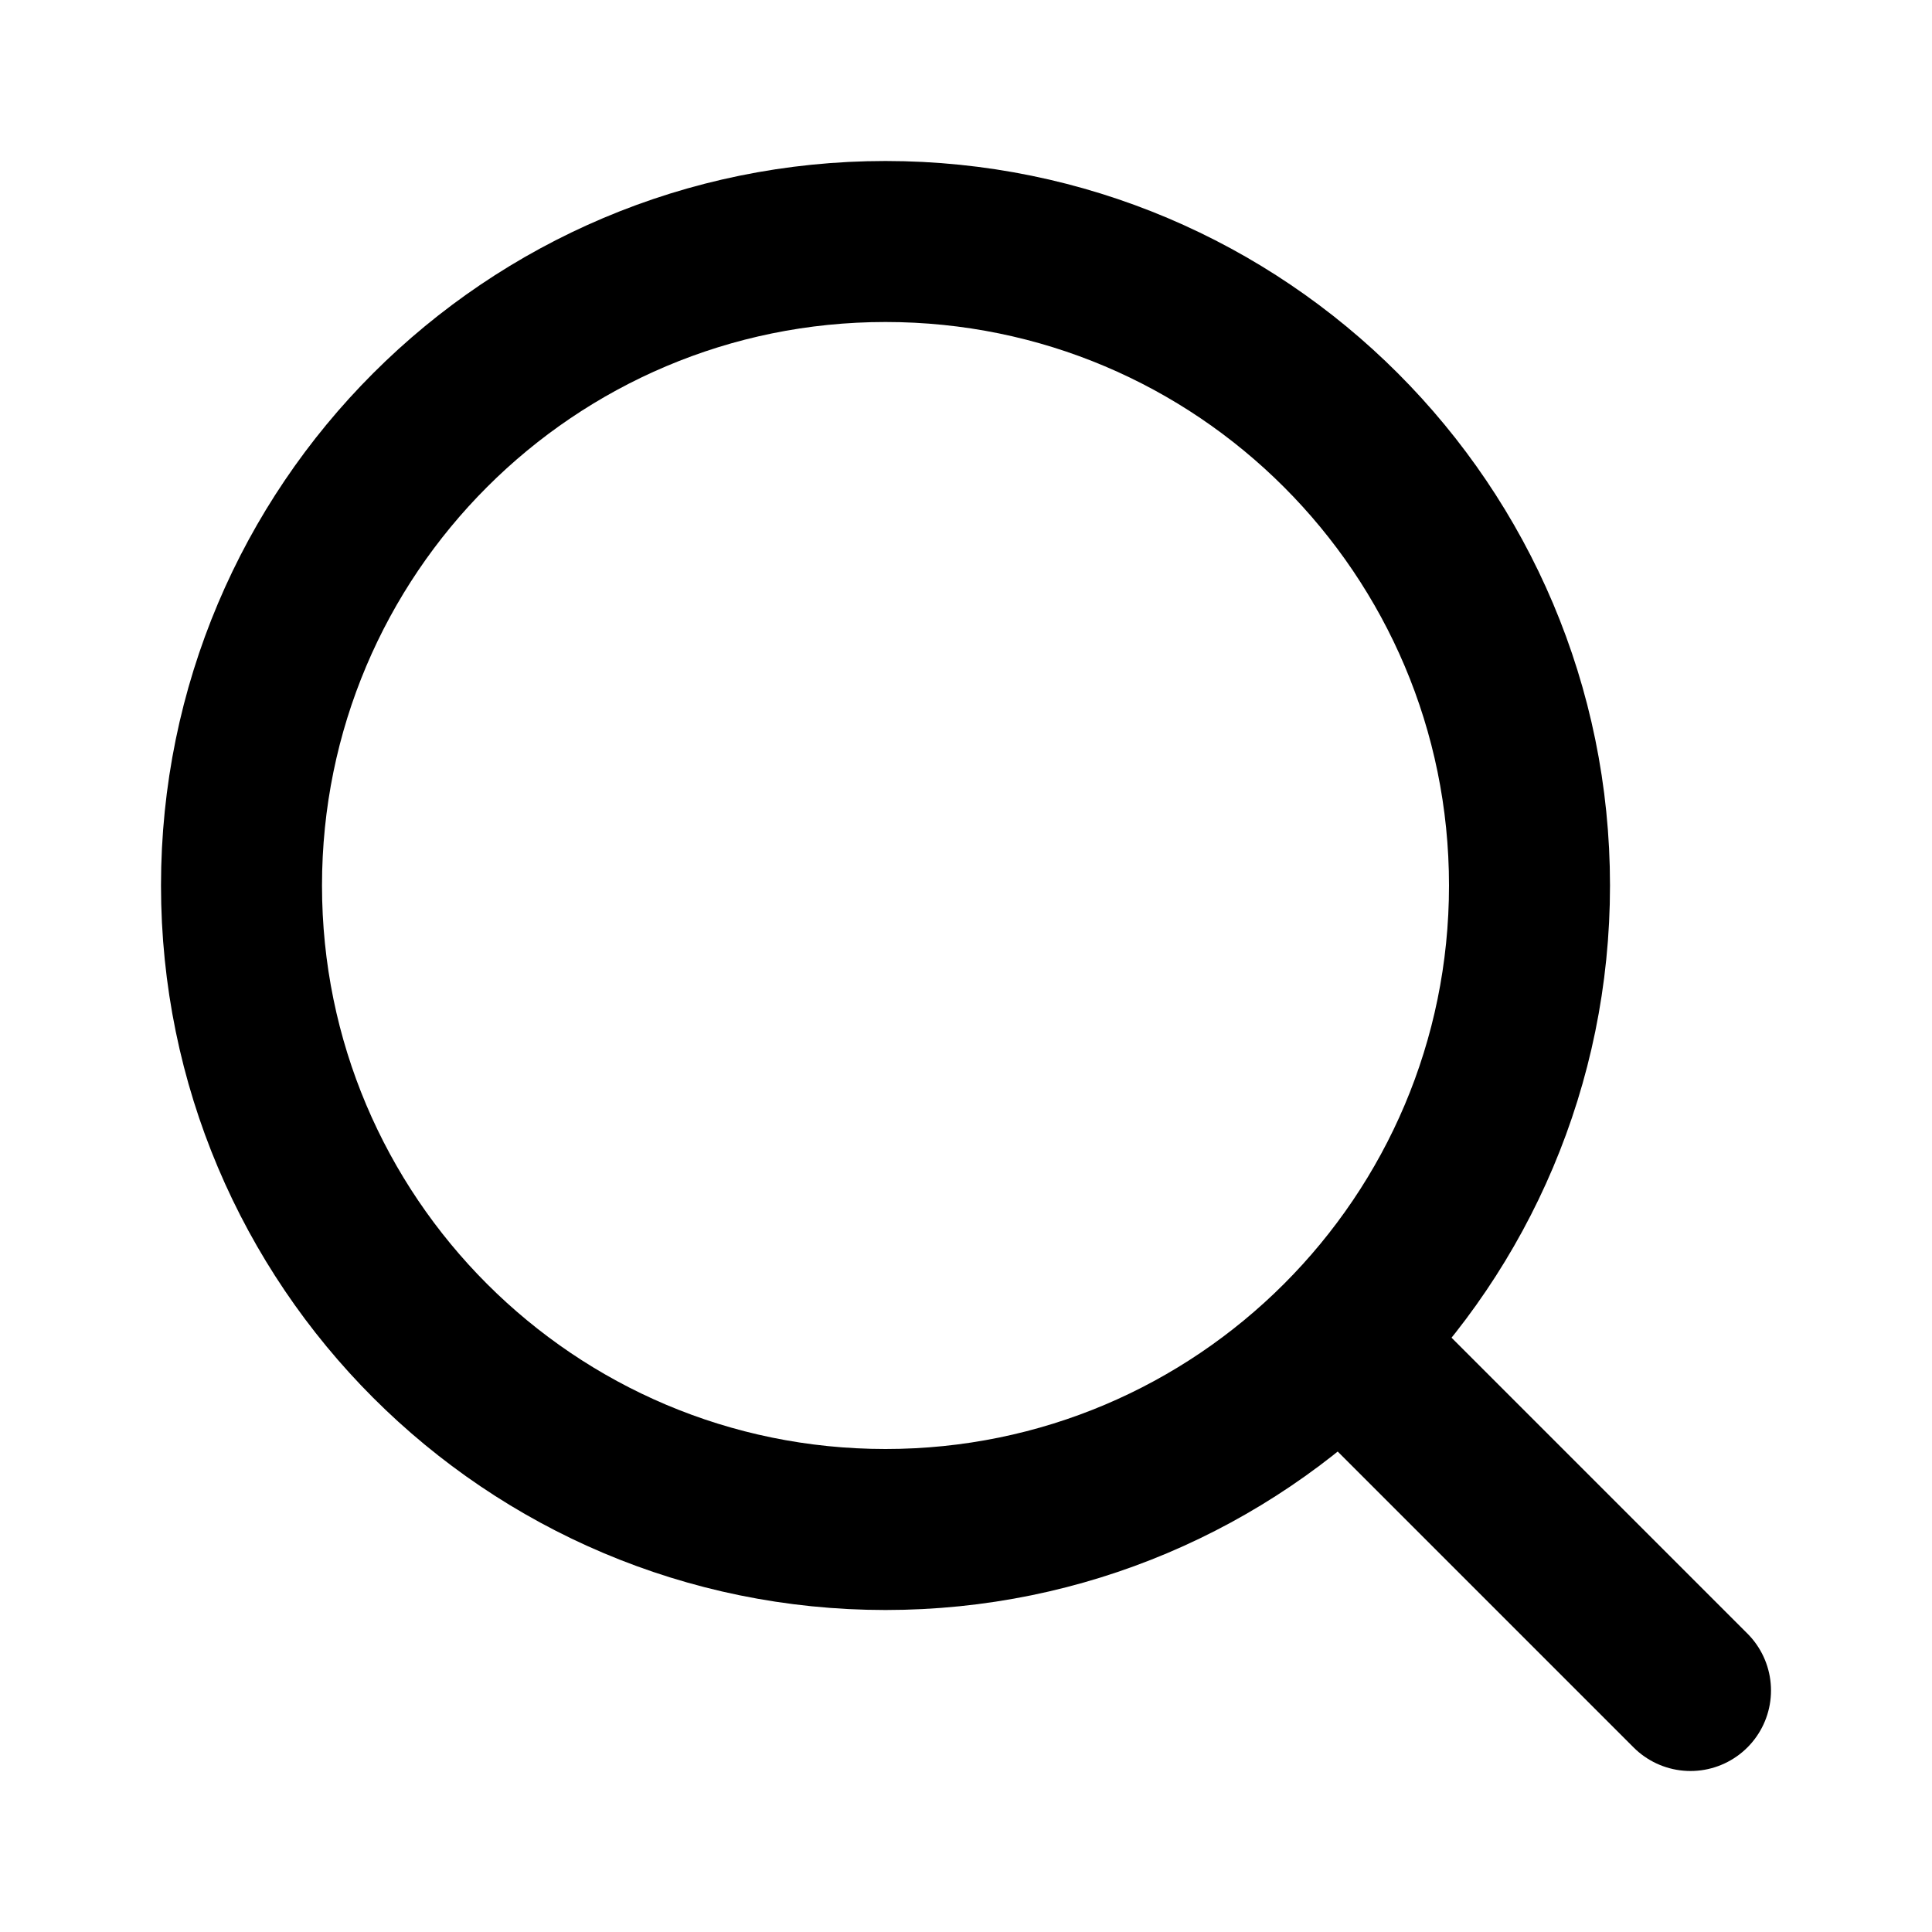
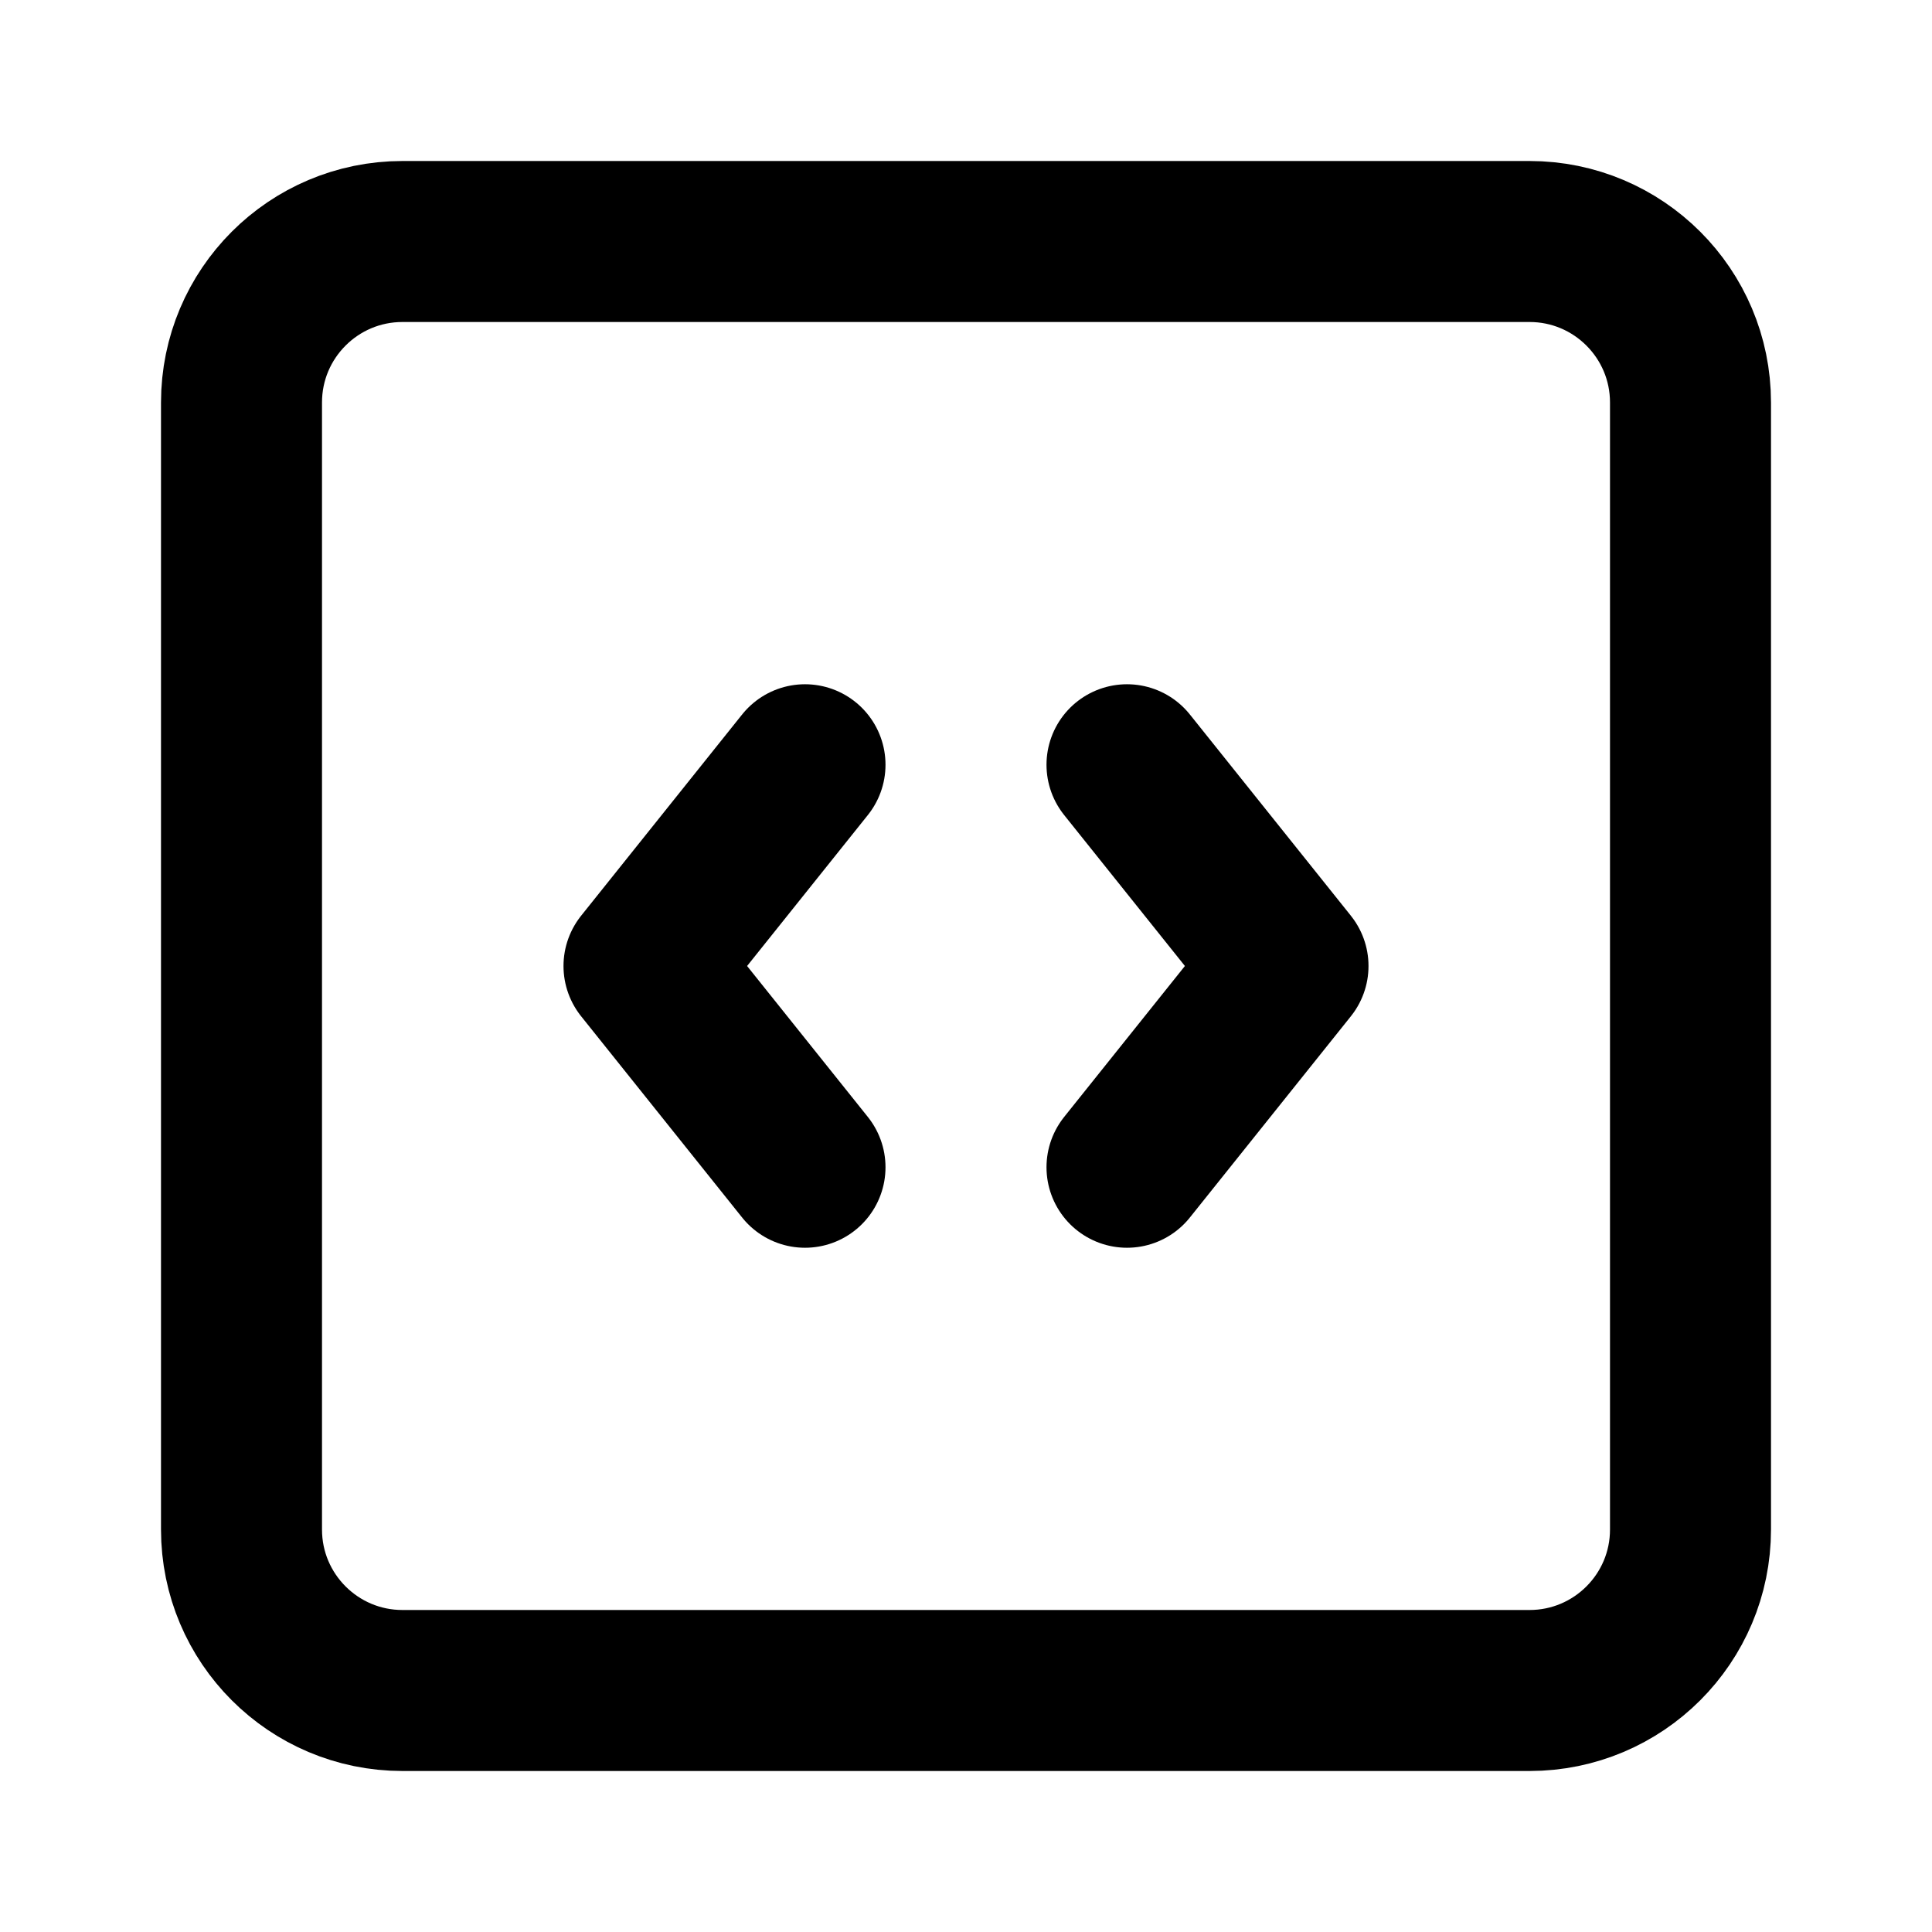
- <svg xmlns="http://www.w3.org/2000/svg" width="24" height="24" viewBox="0 0 24 24" fill="none" stroke="currentColor" stroke-width="2" stroke-linecap="round" stroke-linejoin="round" class="lucide lucide-search">
-   <circle cx="11" cy="11" r="8" />
-   <path d="m21 21-4.3-4.3" />
+ <svg xmlns="http://www.w3.org/2000/svg" width="24" height="24" viewBox="0 0 24 24" fill="none" stroke="currentColor" stroke-width="2" stroke-linecap="round" stroke-linejoin="round" class="lucide lucide-square-code">
+   <path d="M10 9.5 8 12l2 2.5" />
+   <path d="m14 9.5 2 2.5-2 2.5" />
+   <rect width="18" height="18" x="3" y="3" rx="2" />
</svg>
